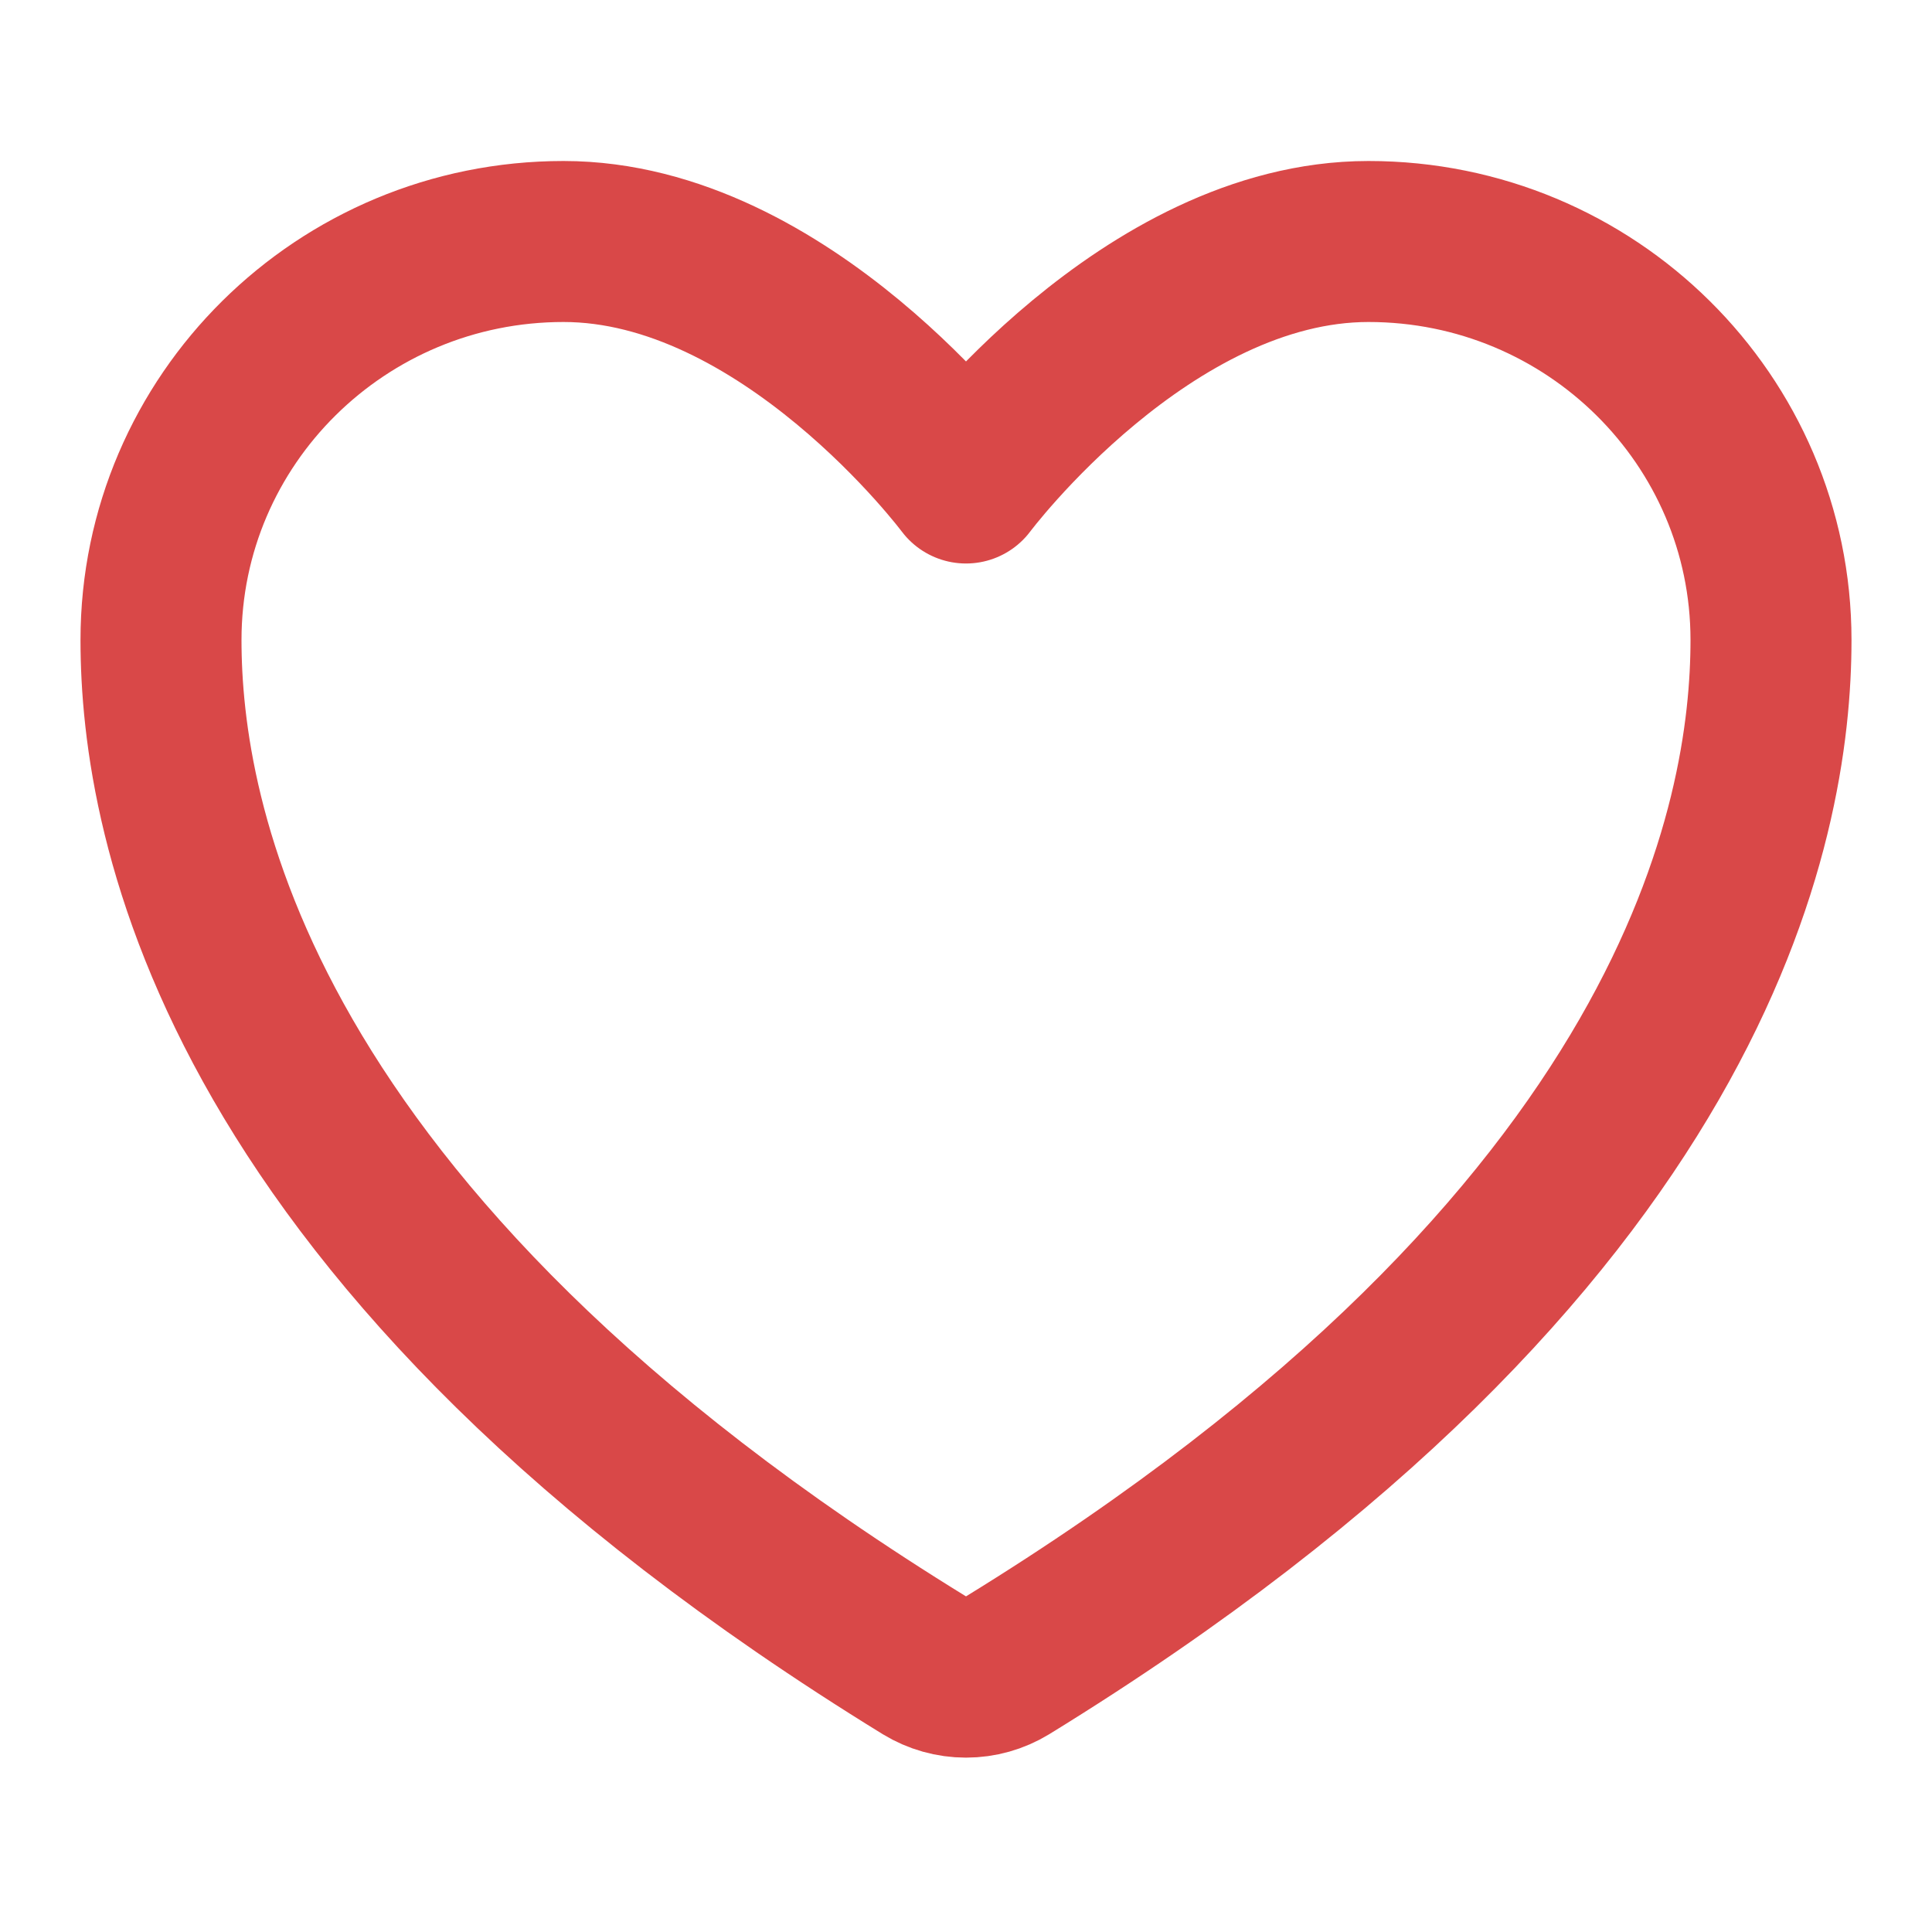
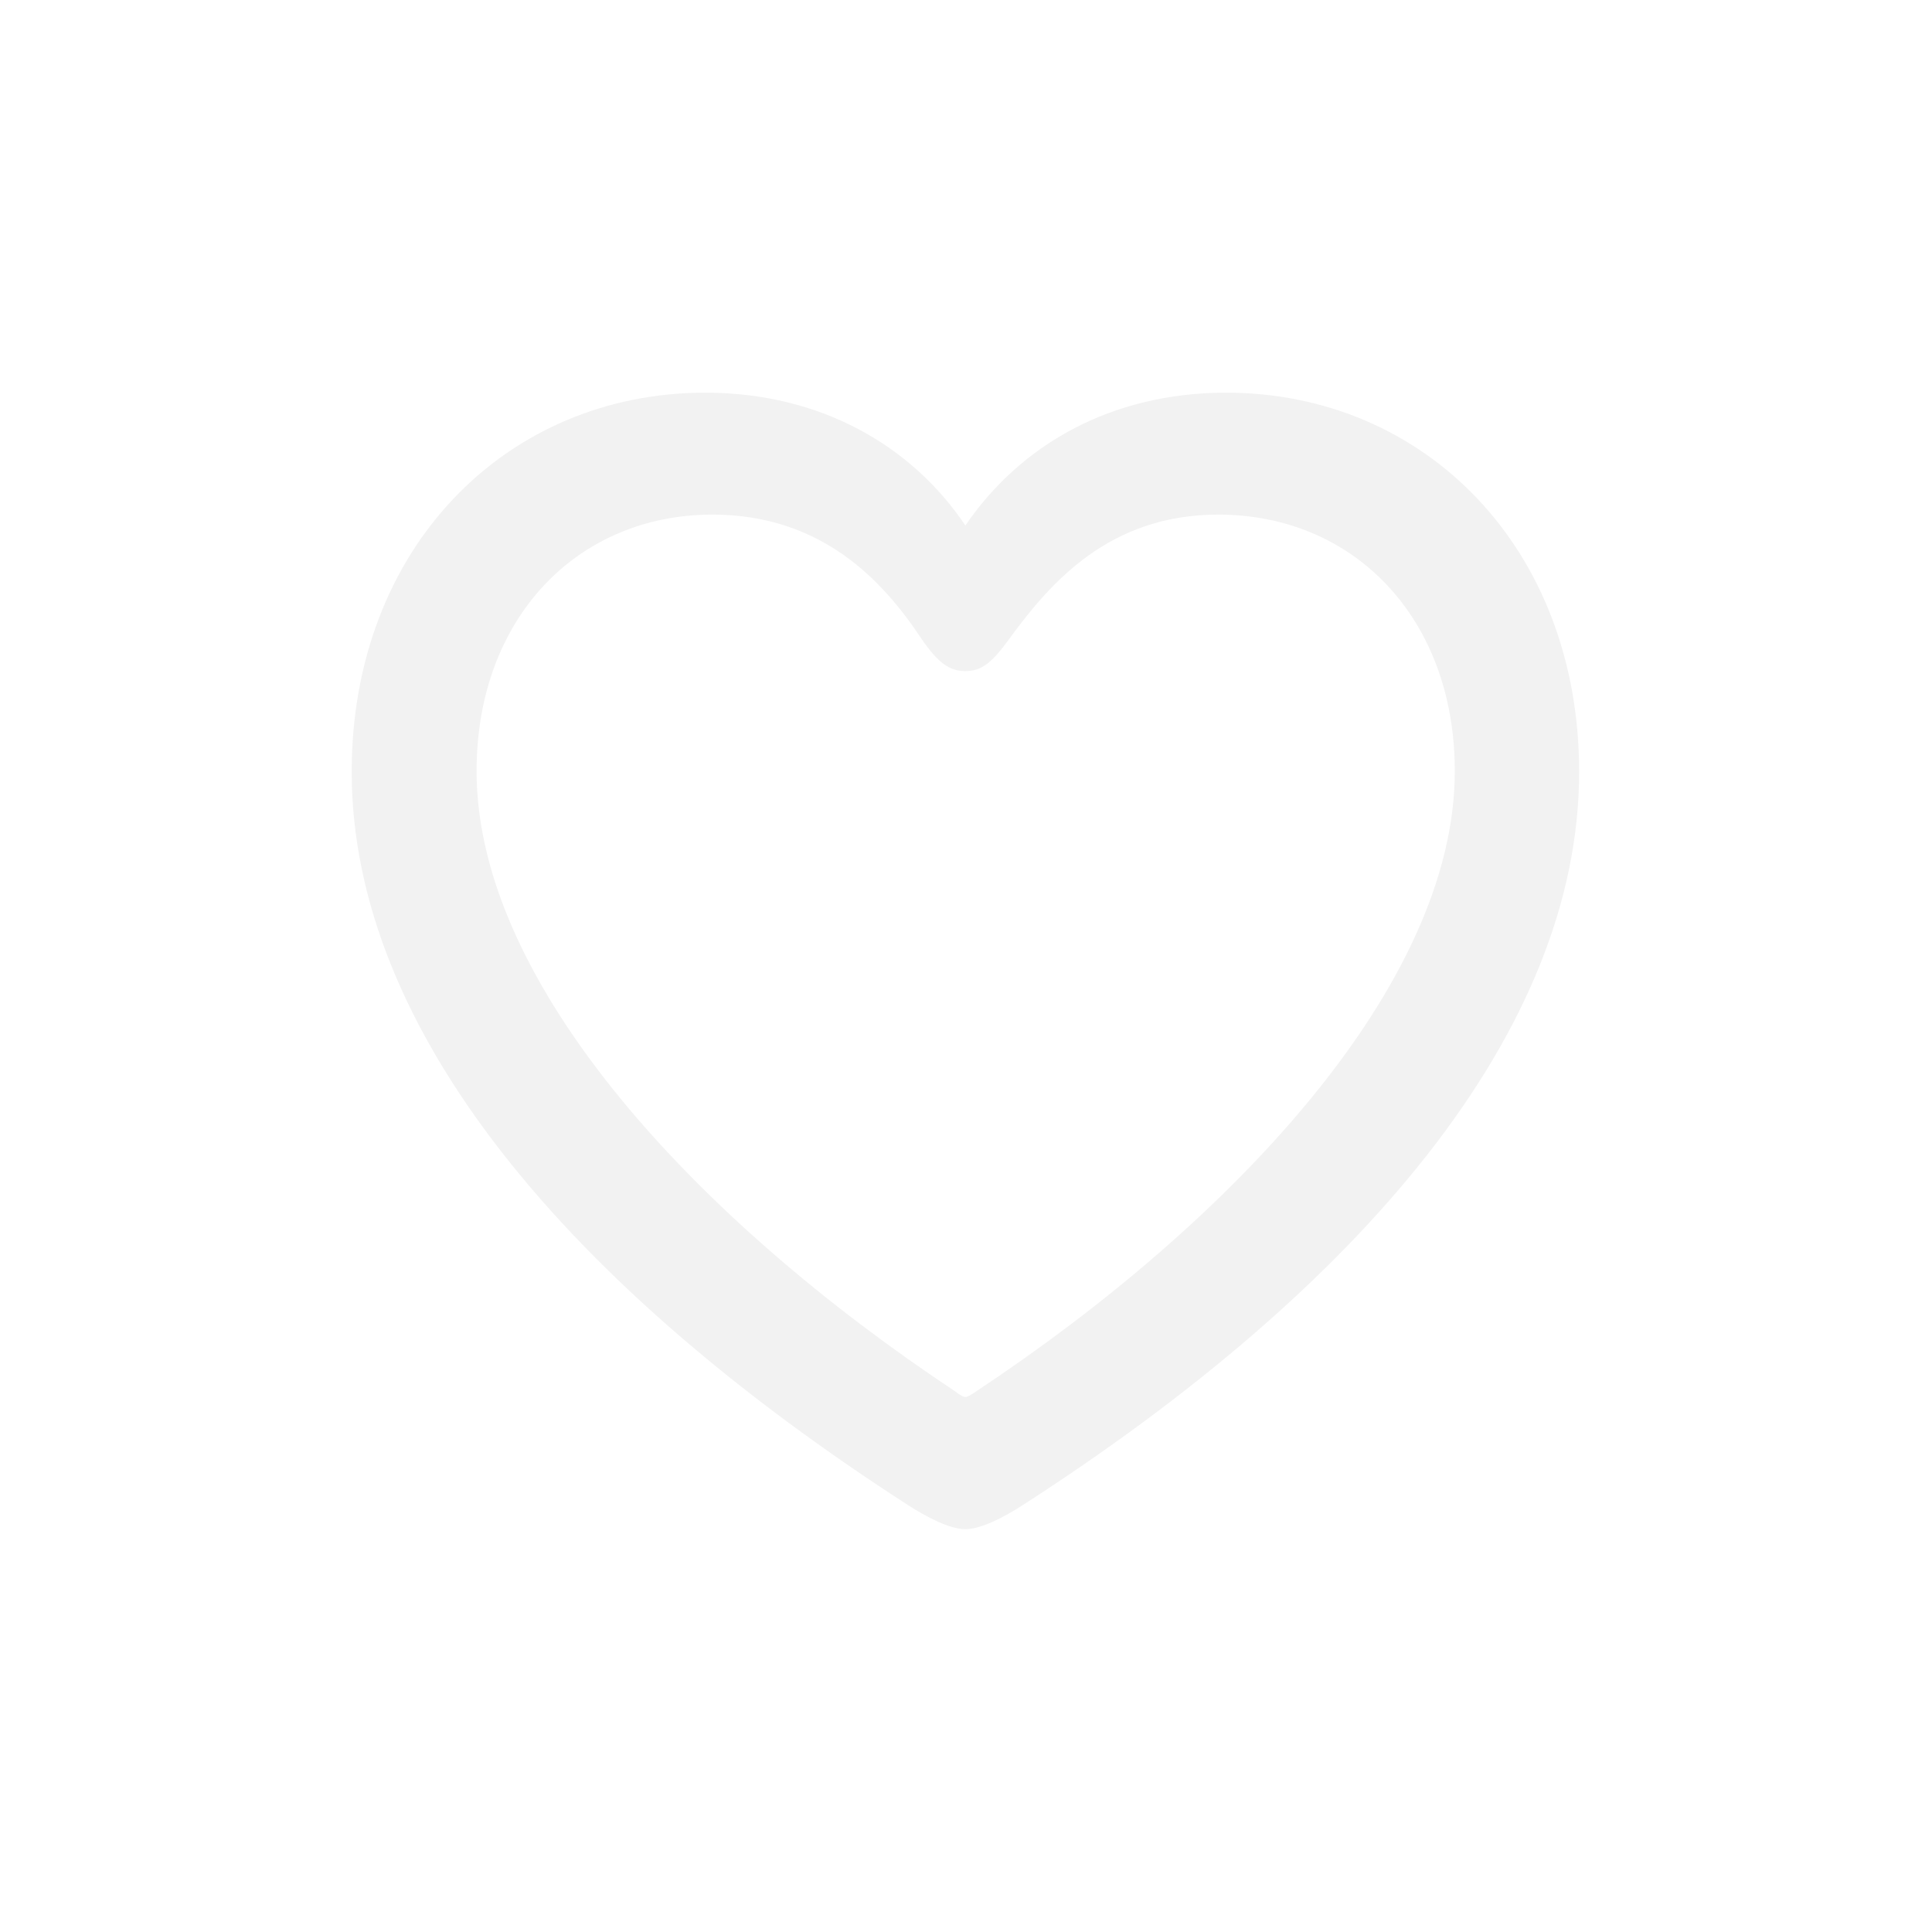
- <svg xmlns="http://www.w3.org/2000/svg" width="24" height="24" viewBox="0 0 24 24" fill="none">
-   <path d="M7 3C4.239 3 2 5.216 2 7.95C2 10.157 2.875 15.395 11.488 20.69C11.642 20.784 11.819 20.834 12 20.834C12.181 20.834 12.358 20.784 12.512 20.69C21.125 15.395 22 10.157 22 7.95C22 5.216 19.761 3 17 3C14.239 3 12 6 12 6C12 6 9.761 3 7 3Z" stroke="#D94848" stroke-width="2" stroke-linecap="round" stroke-linejoin="round" />
+ <svg xmlns="http://www.w3.org/2000/svg" width="28" height="28" viewBox="0 0 28 28" fill="none">
+   <path d="M5.097 11.185C5.097 14.938 8.252 18.646 13.156 21.811C13.429 21.986 13.763 22.162 13.991 22.162C14.22 22.162 14.554 21.986 14.826 21.811C19.739 18.646 22.886 14.938 22.886 11.185C22.886 7.941 20.645 5.691 17.77 5.691C16.092 5.691 14.782 6.456 13.991 7.616C13.218 6.465 11.899 5.691 10.221 5.691C7.338 5.691 5.097 7.941 5.097 11.185ZM6.907 11.176C6.907 8.961 8.366 7.458 10.326 7.458C11.908 7.458 12.796 8.416 13.35 9.251C13.596 9.611 13.763 9.726 13.991 9.726C14.229 9.726 14.378 9.603 14.633 9.251C15.23 8.434 16.083 7.458 17.656 7.458C19.625 7.458 21.084 8.961 21.084 11.176C21.084 14.27 17.867 17.697 14.158 20.158C14.079 20.211 14.026 20.246 13.991 20.246C13.956 20.246 13.903 20.211 13.833 20.158C10.124 17.697 6.907 14.27 6.907 11.176Z" fill="#F2F2F2" />
</svg>
